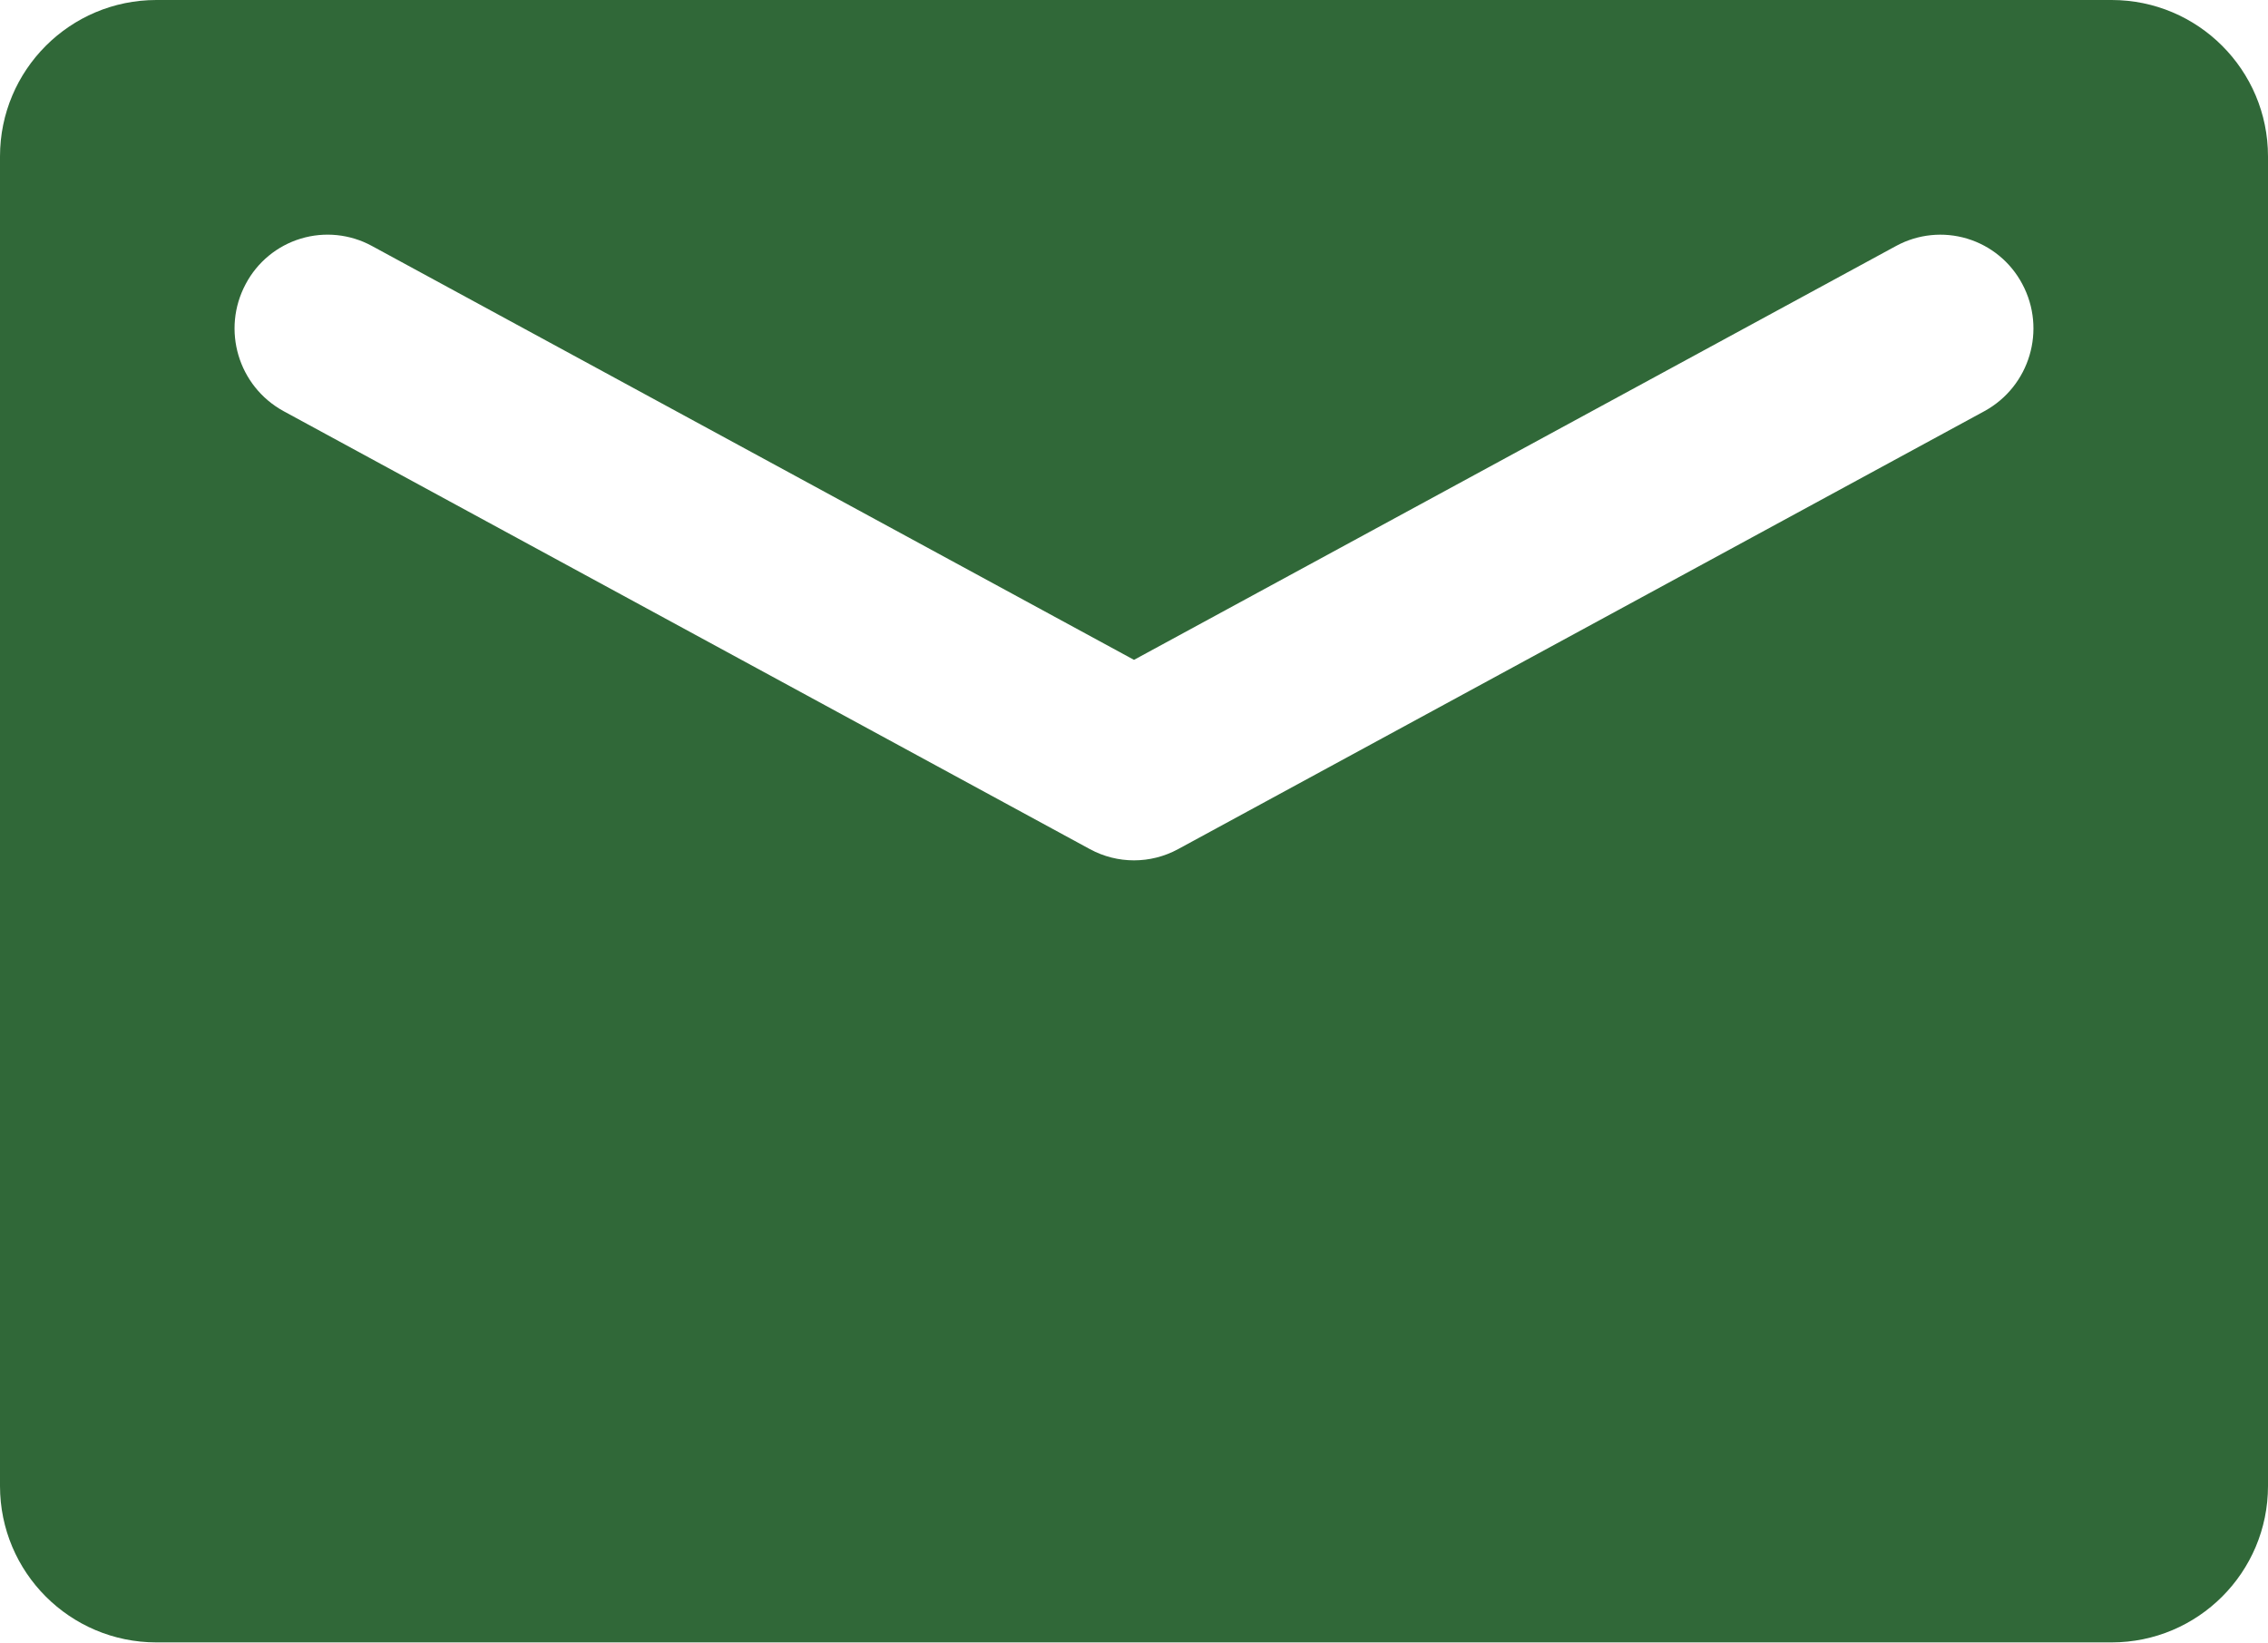
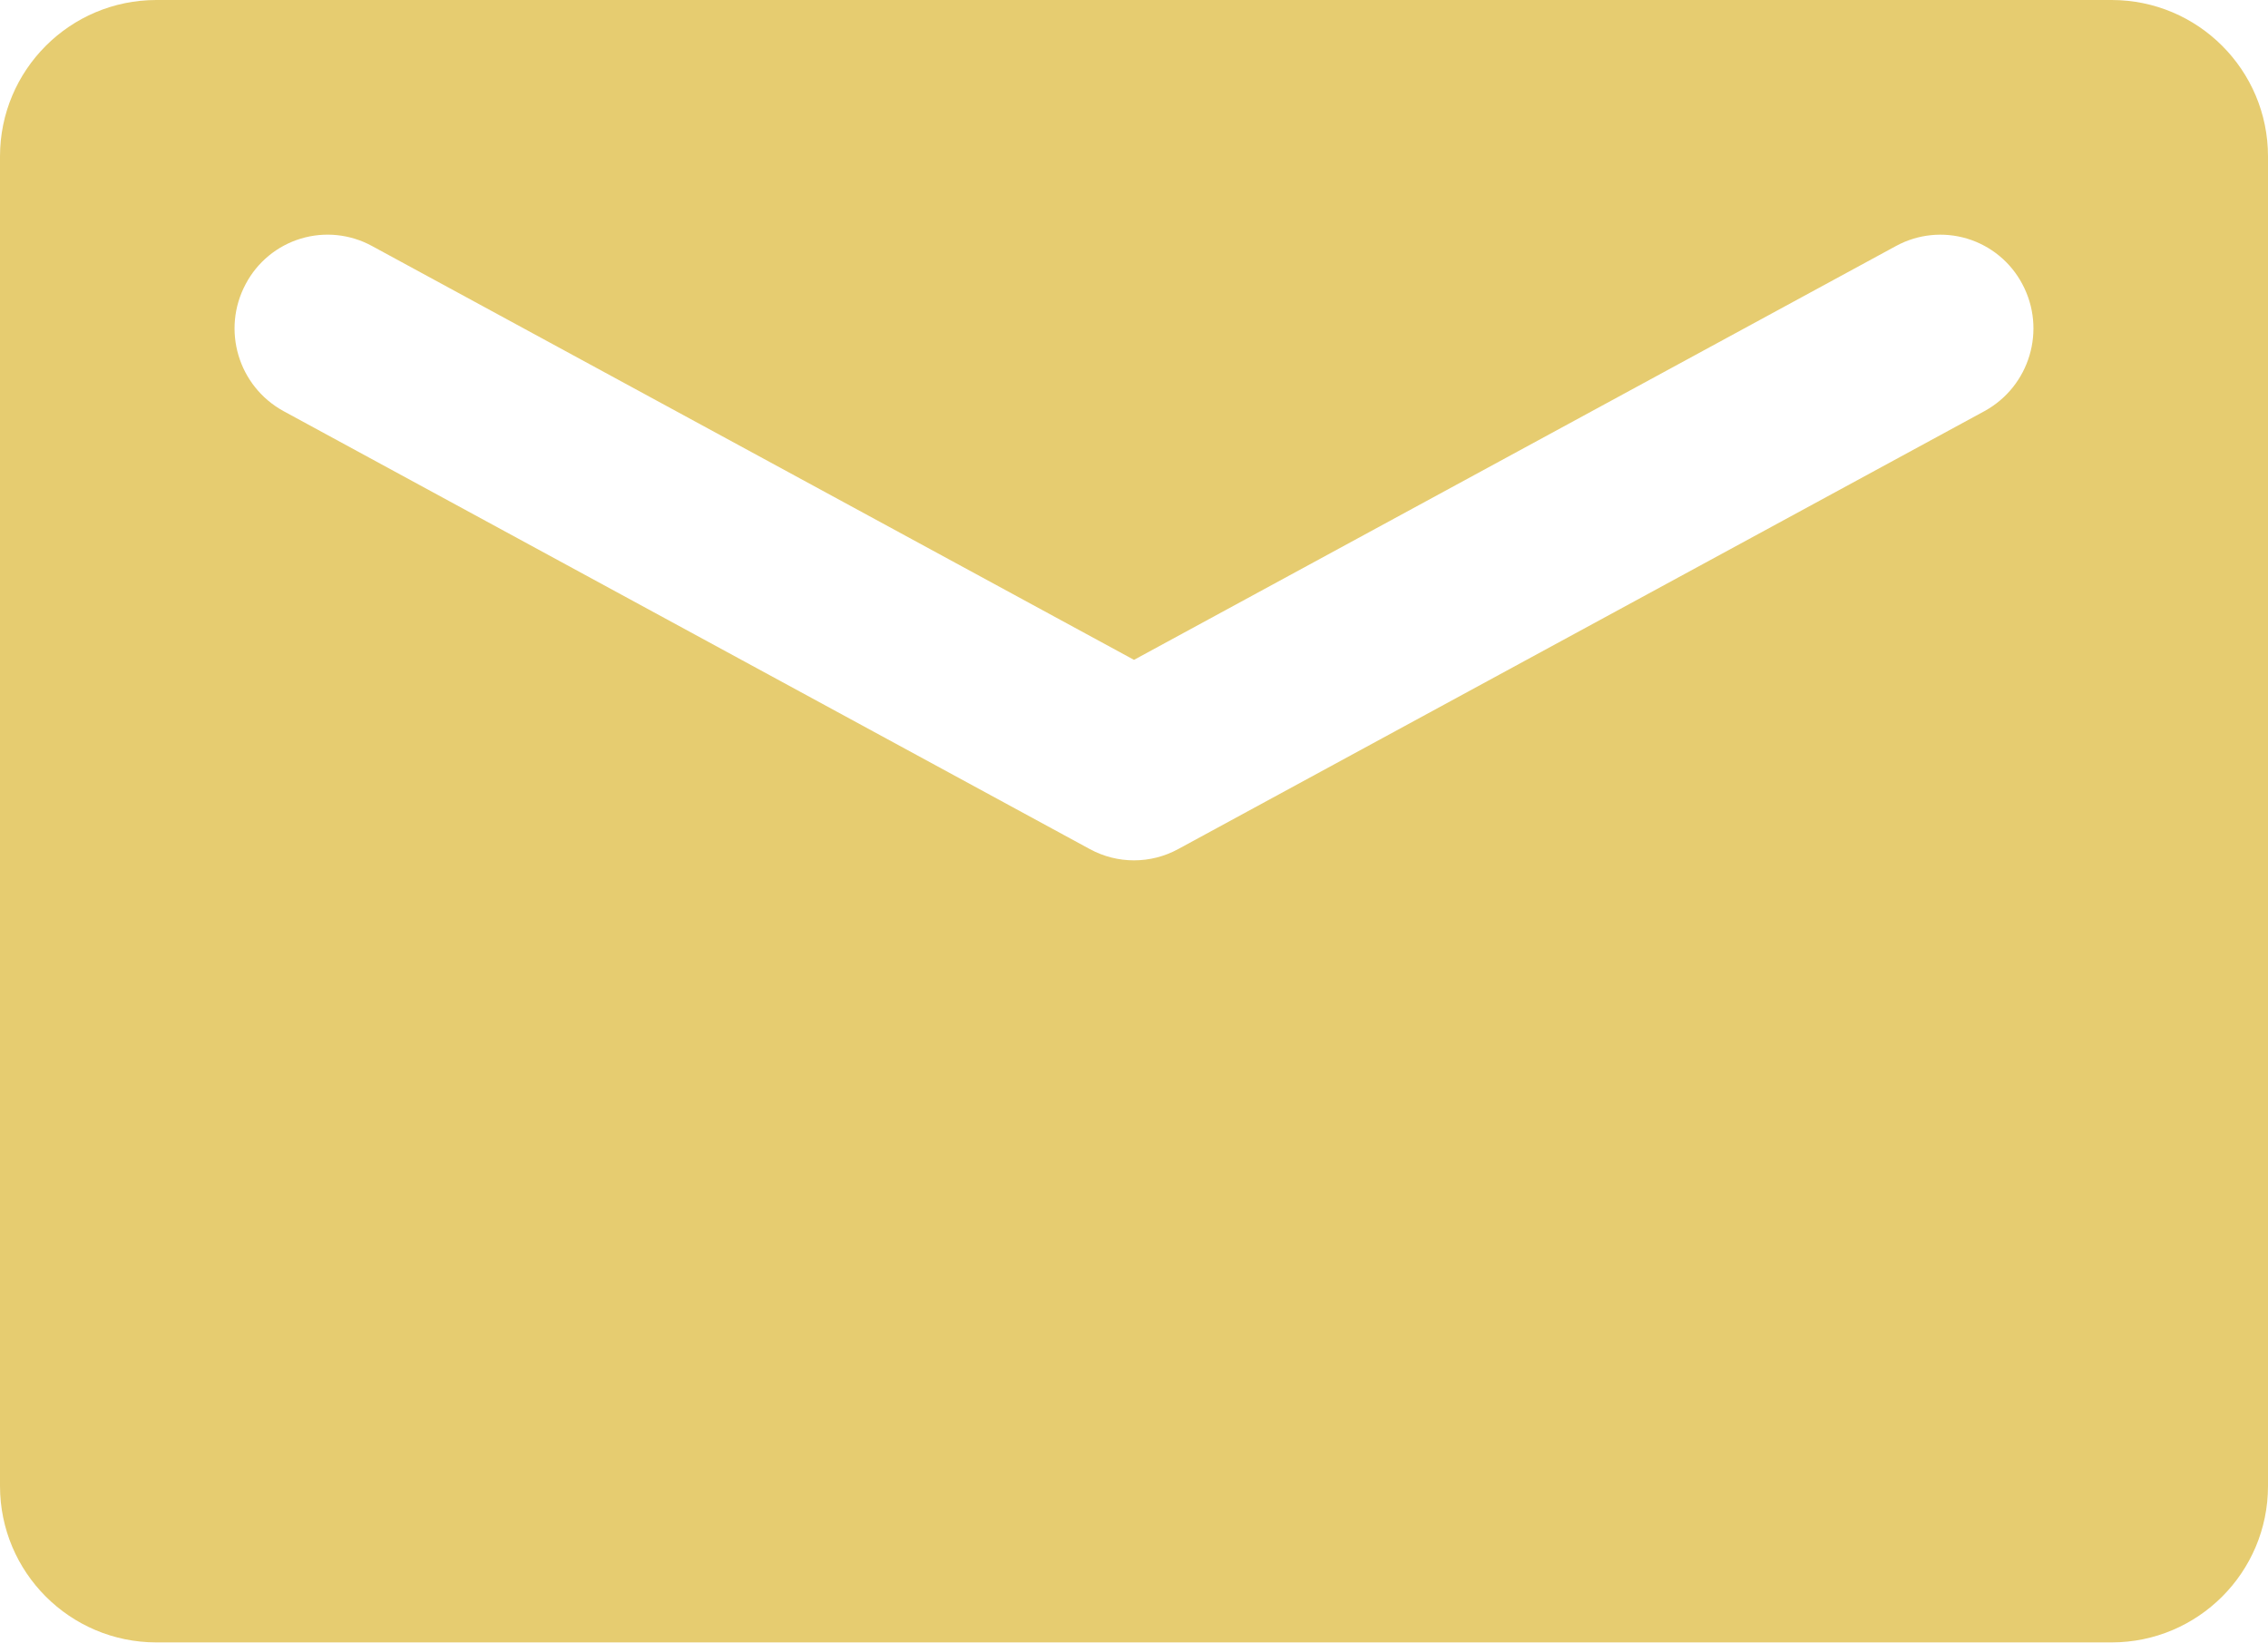
<svg xmlns="http://www.w3.org/2000/svg" width="29" height="21" viewBox="0 0 29 21" fill="none">
-   <path fill-rule="evenodd" clip-rule="evenodd" d="M2 0a2 2 0 00-2 2v17a2 2 0 002 2h25a2 2 0 002-2V2a2 2 0 00-2-2H2zm23.858 3.631a1.185 1.185 0 00-1.612-.487L14.5 8.437 4.754 3.144a1.184 1.184 0 00-1.612.487 1.205 1.205 0 00.484 1.626l10.31 5.6a1.18 1.18 0 001.128 0l10.31-5.6a1.205 1.205 0 00.484-1.626z" fill="#306838" />
+   <path fill-rule="evenodd" clip-rule="evenodd" d="M2 0a2 2 0 00-2 2v17a2 2 0 002 2h25a2 2 0 002-2V2a2 2 0 00-2-2H2zm23.858 3.631a1.185 1.185 0 00-1.612-.487L14.5 8.437 4.754 3.144a1.184 1.184 0 00-1.612.487 1.205 1.205 0 00.484 1.626l10.31 5.6a1.18 1.18 0 001.128 0l10.31-5.6a1.205 1.205 0 00.484-1.626z" fill="#E6CC70" />
</svg>
